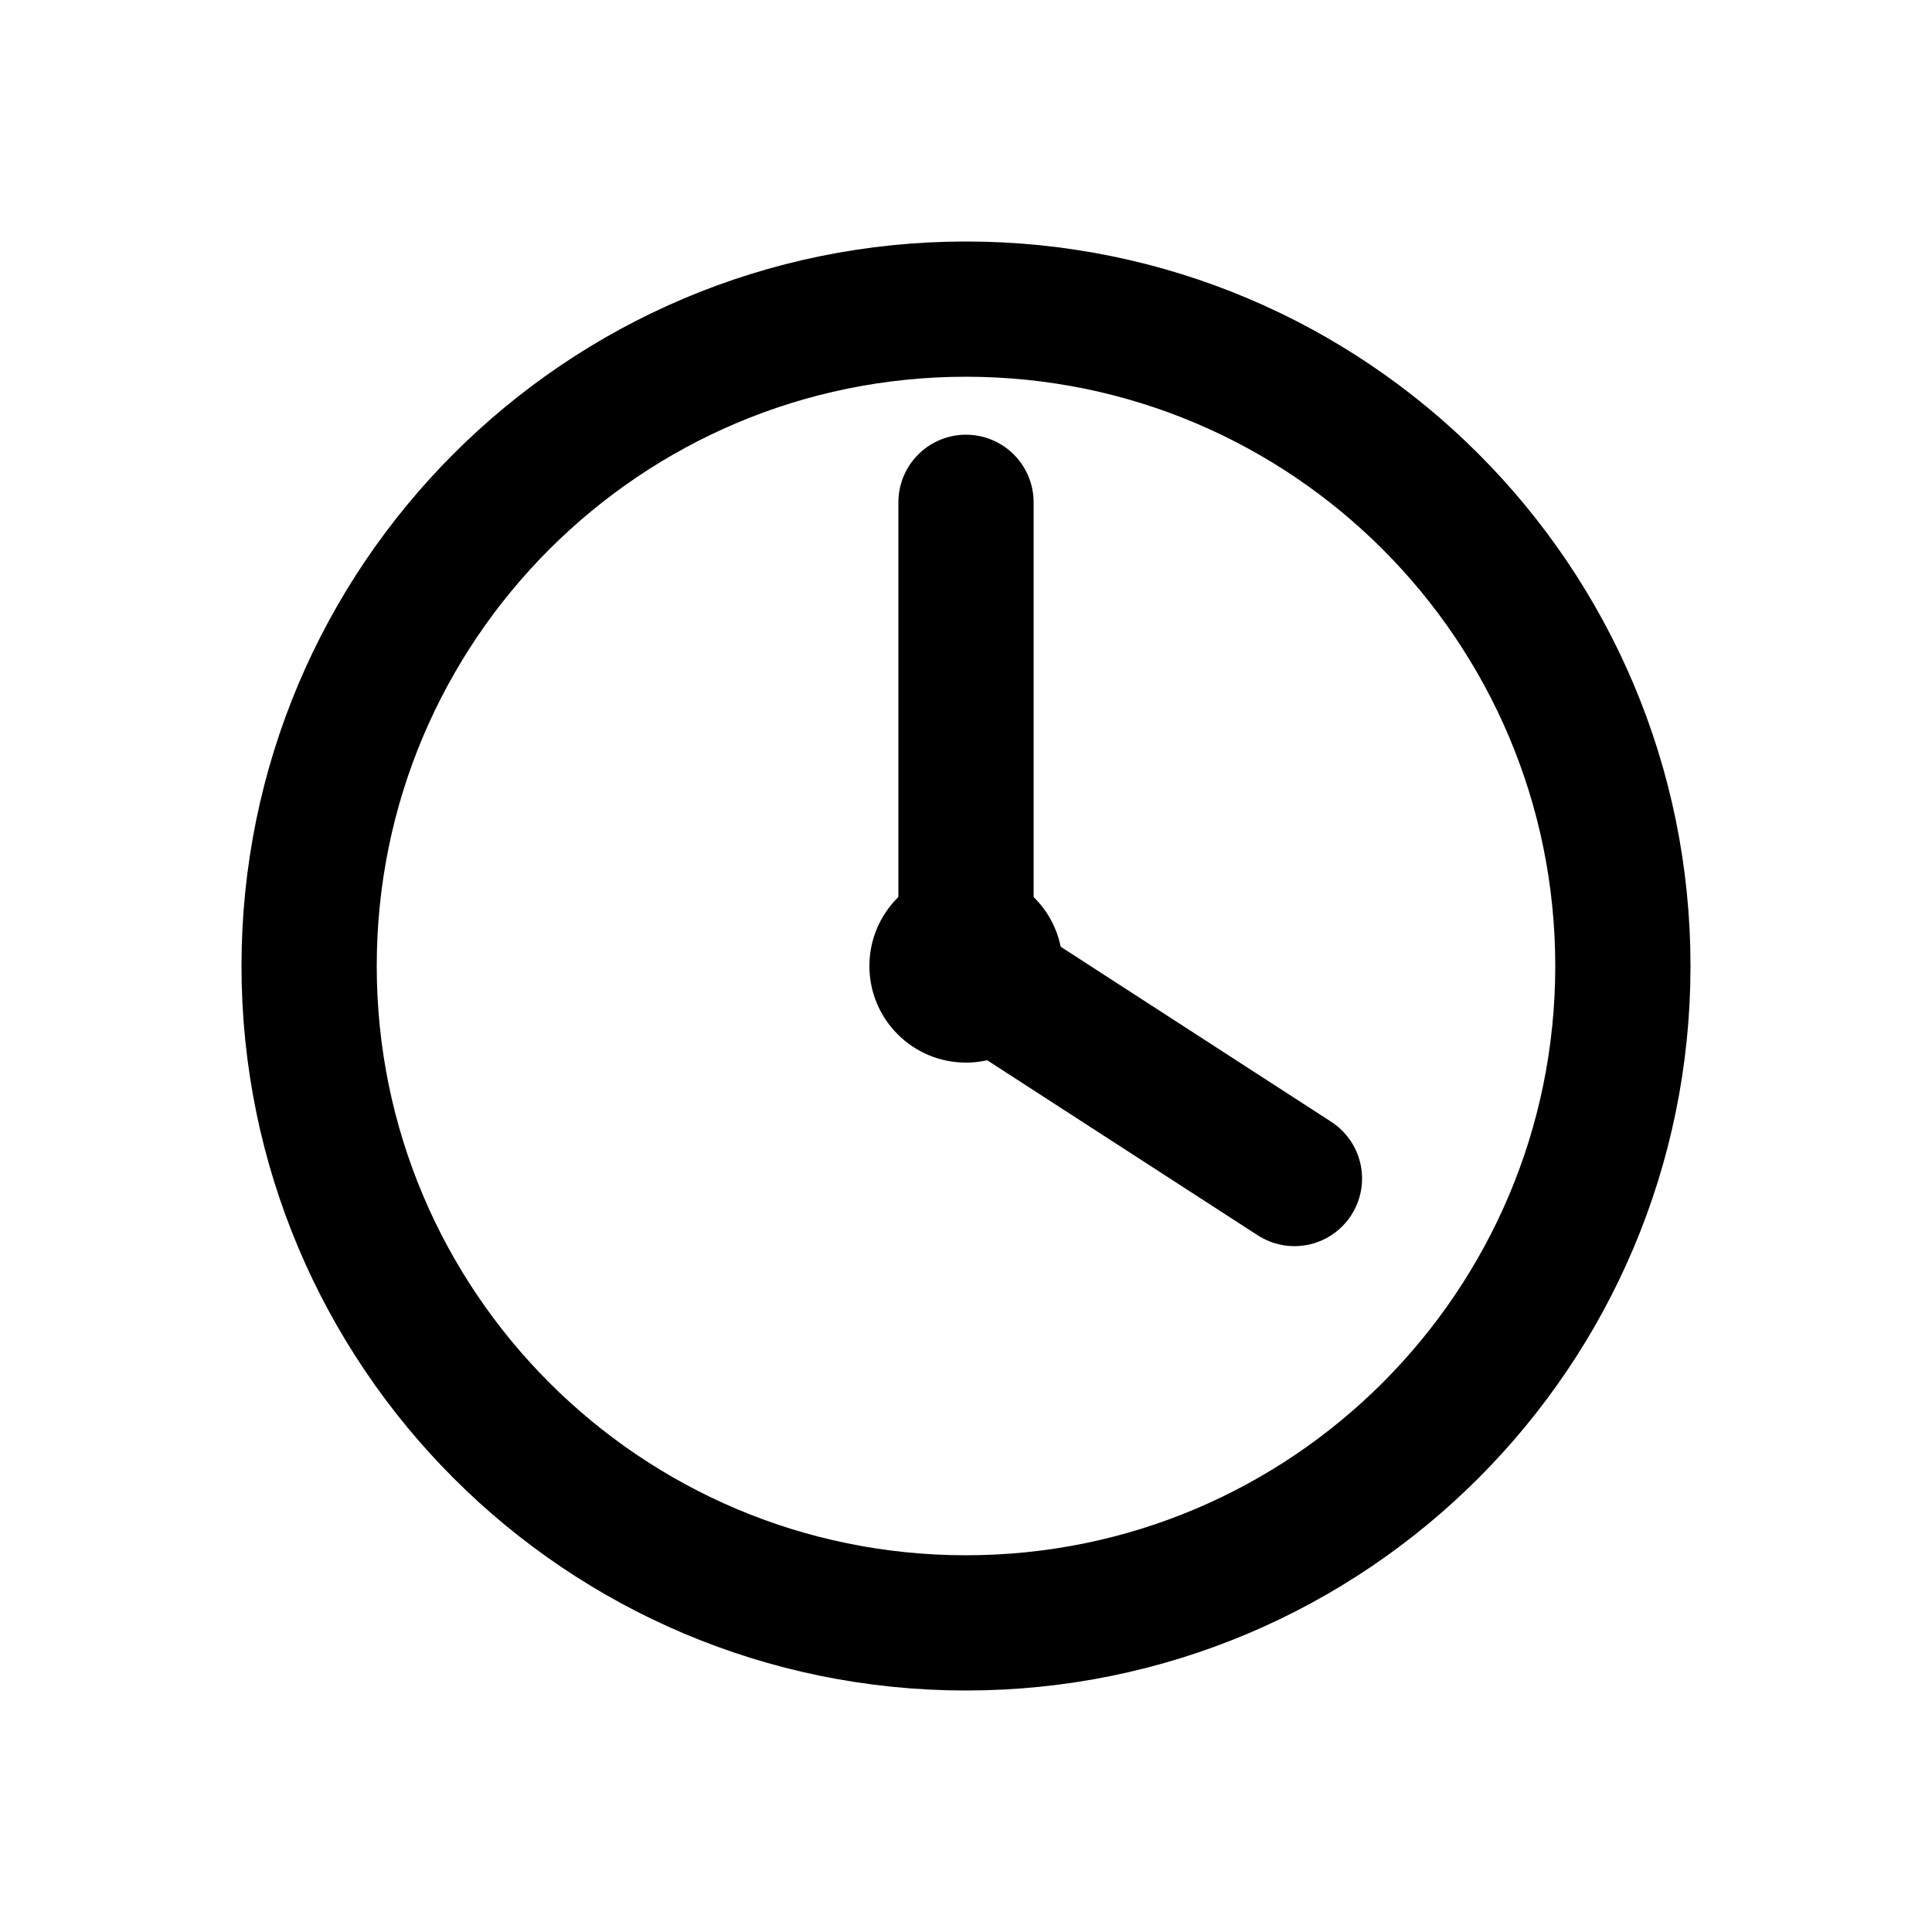
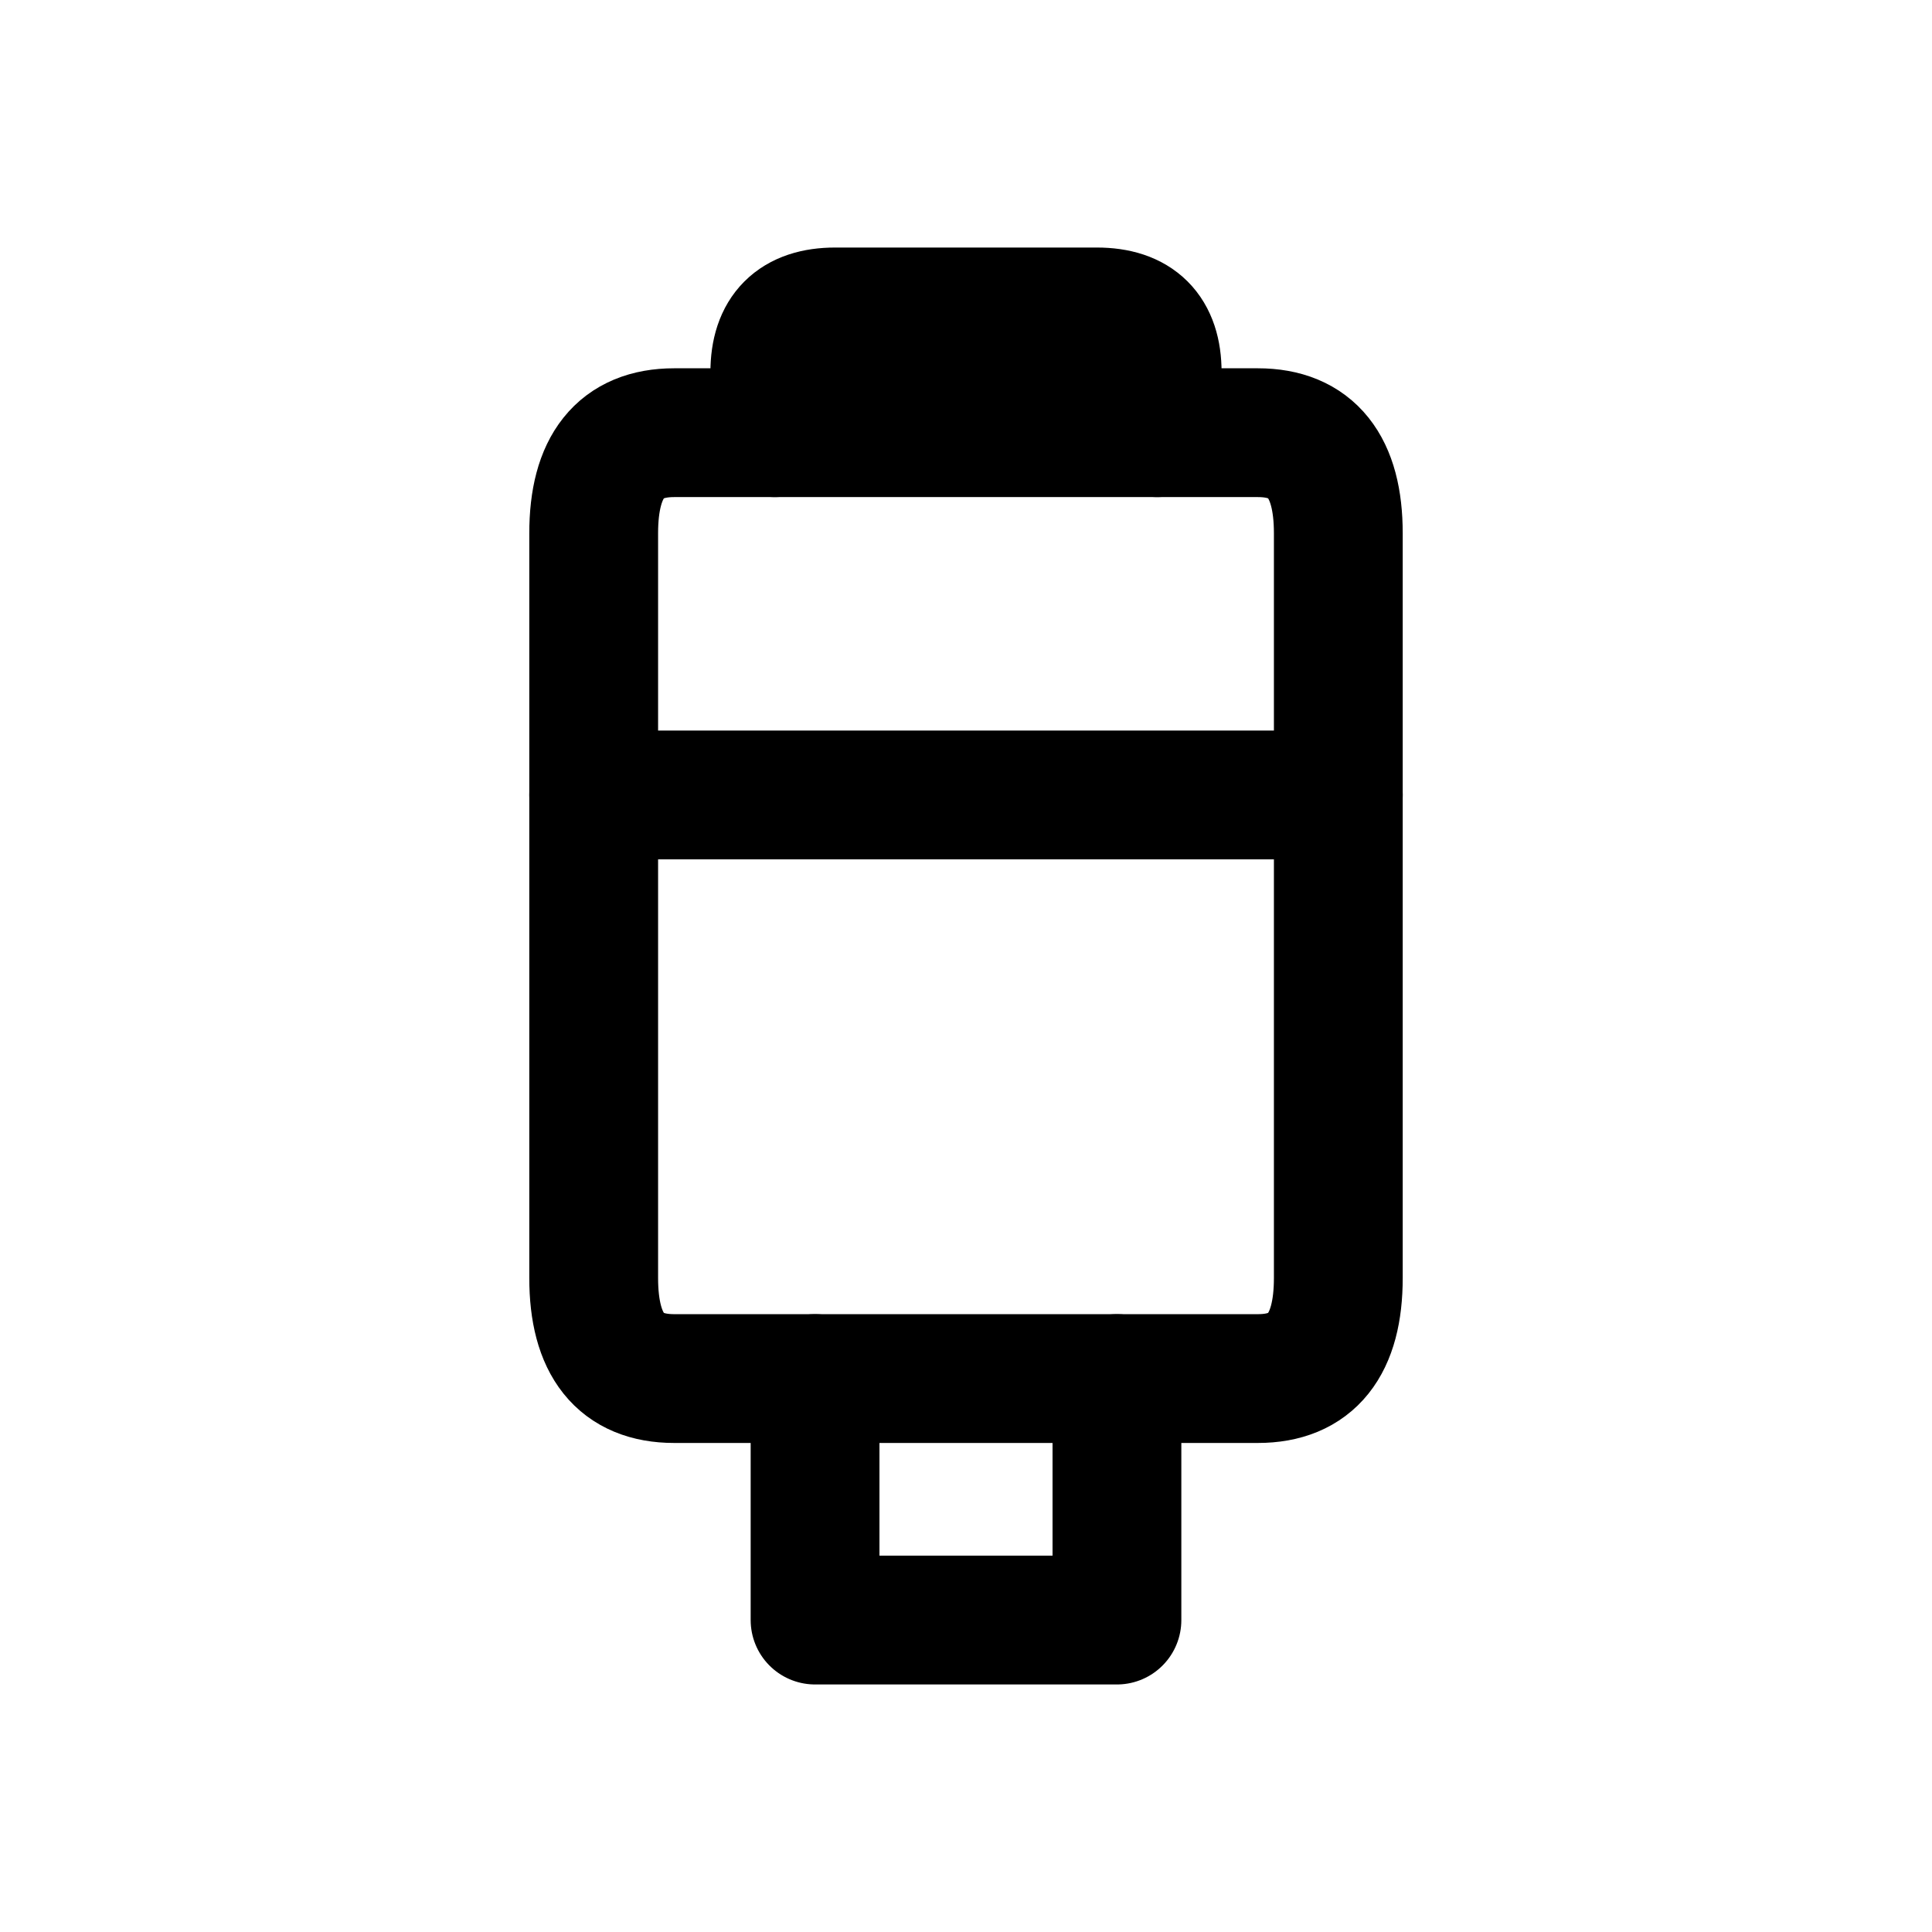
- <svg xmlns="http://www.w3.org/2000/svg" viewBox="0 0 100 100" width="100" height="100">
-   <circle cx="50" cy="50" r="34" fill="none" stroke="#000" stroke-width="7" />
-   <path d="M50 50 L50 26" stroke="#000" stroke-width="7" stroke-linecap="round" />
-   <path d="M50 50 L67 61" stroke="#000" stroke-width="7" stroke-linecap="round" />
-   <circle cx="50" cy="50" r="5" fill="#000" />
+ <svg xmlns="http://www.w3.org/2000/svg" width="960" height="960" viewBox="0 0 960 960">
+   <g fill="none" stroke="#000" stroke-width="64" stroke-linecap="round" stroke-linejoin="round">
+     <path d="M 385 215 L 385 185 Q 385 155 415 155 L 545 155 Q 575 155 575 185 L 575 215" />
+     <path d="M 335 215 L 625 215 Q 665 215 665 265 L 665 635 Q 665 685 625 685 L 335 685 Q 295 685 295 635 L 295 265 Q 295 215 335 215 Z" />
+     <path d="M 295 395 L 665 395" />
+     <path d="M 405 685 L 405 805 L 555 805 L 555 685" />
+   </g>
</svg>
